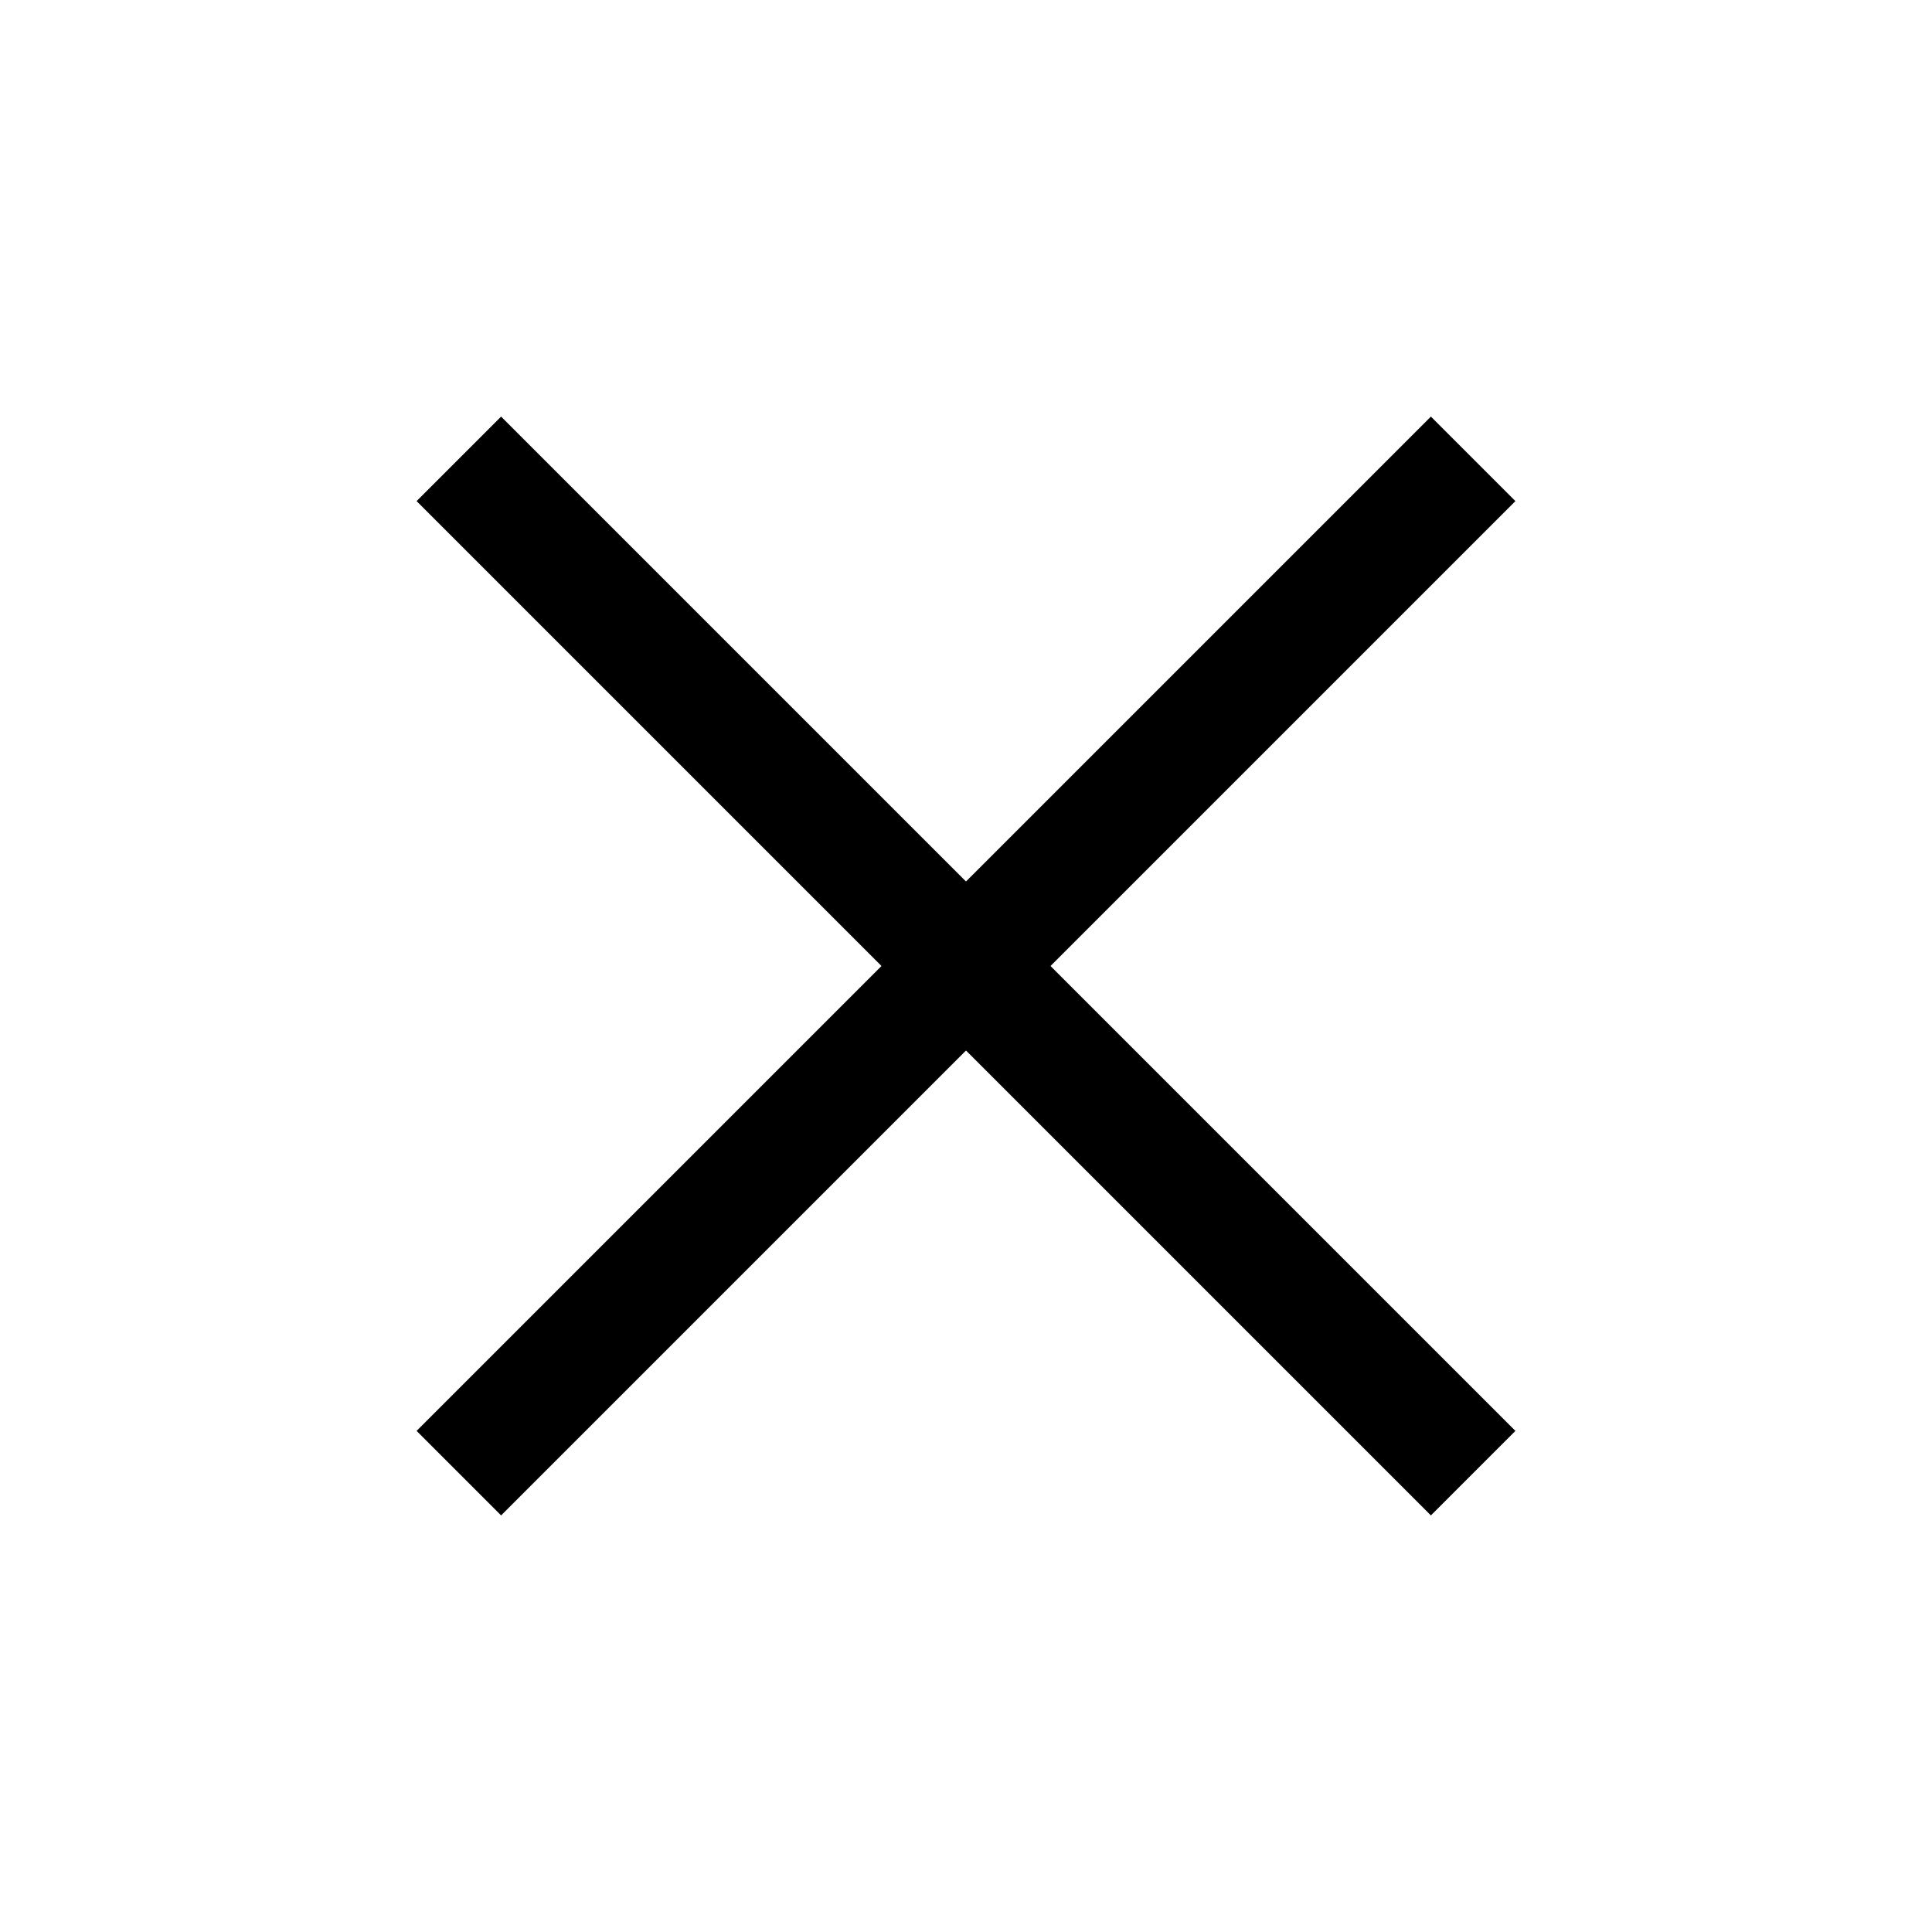
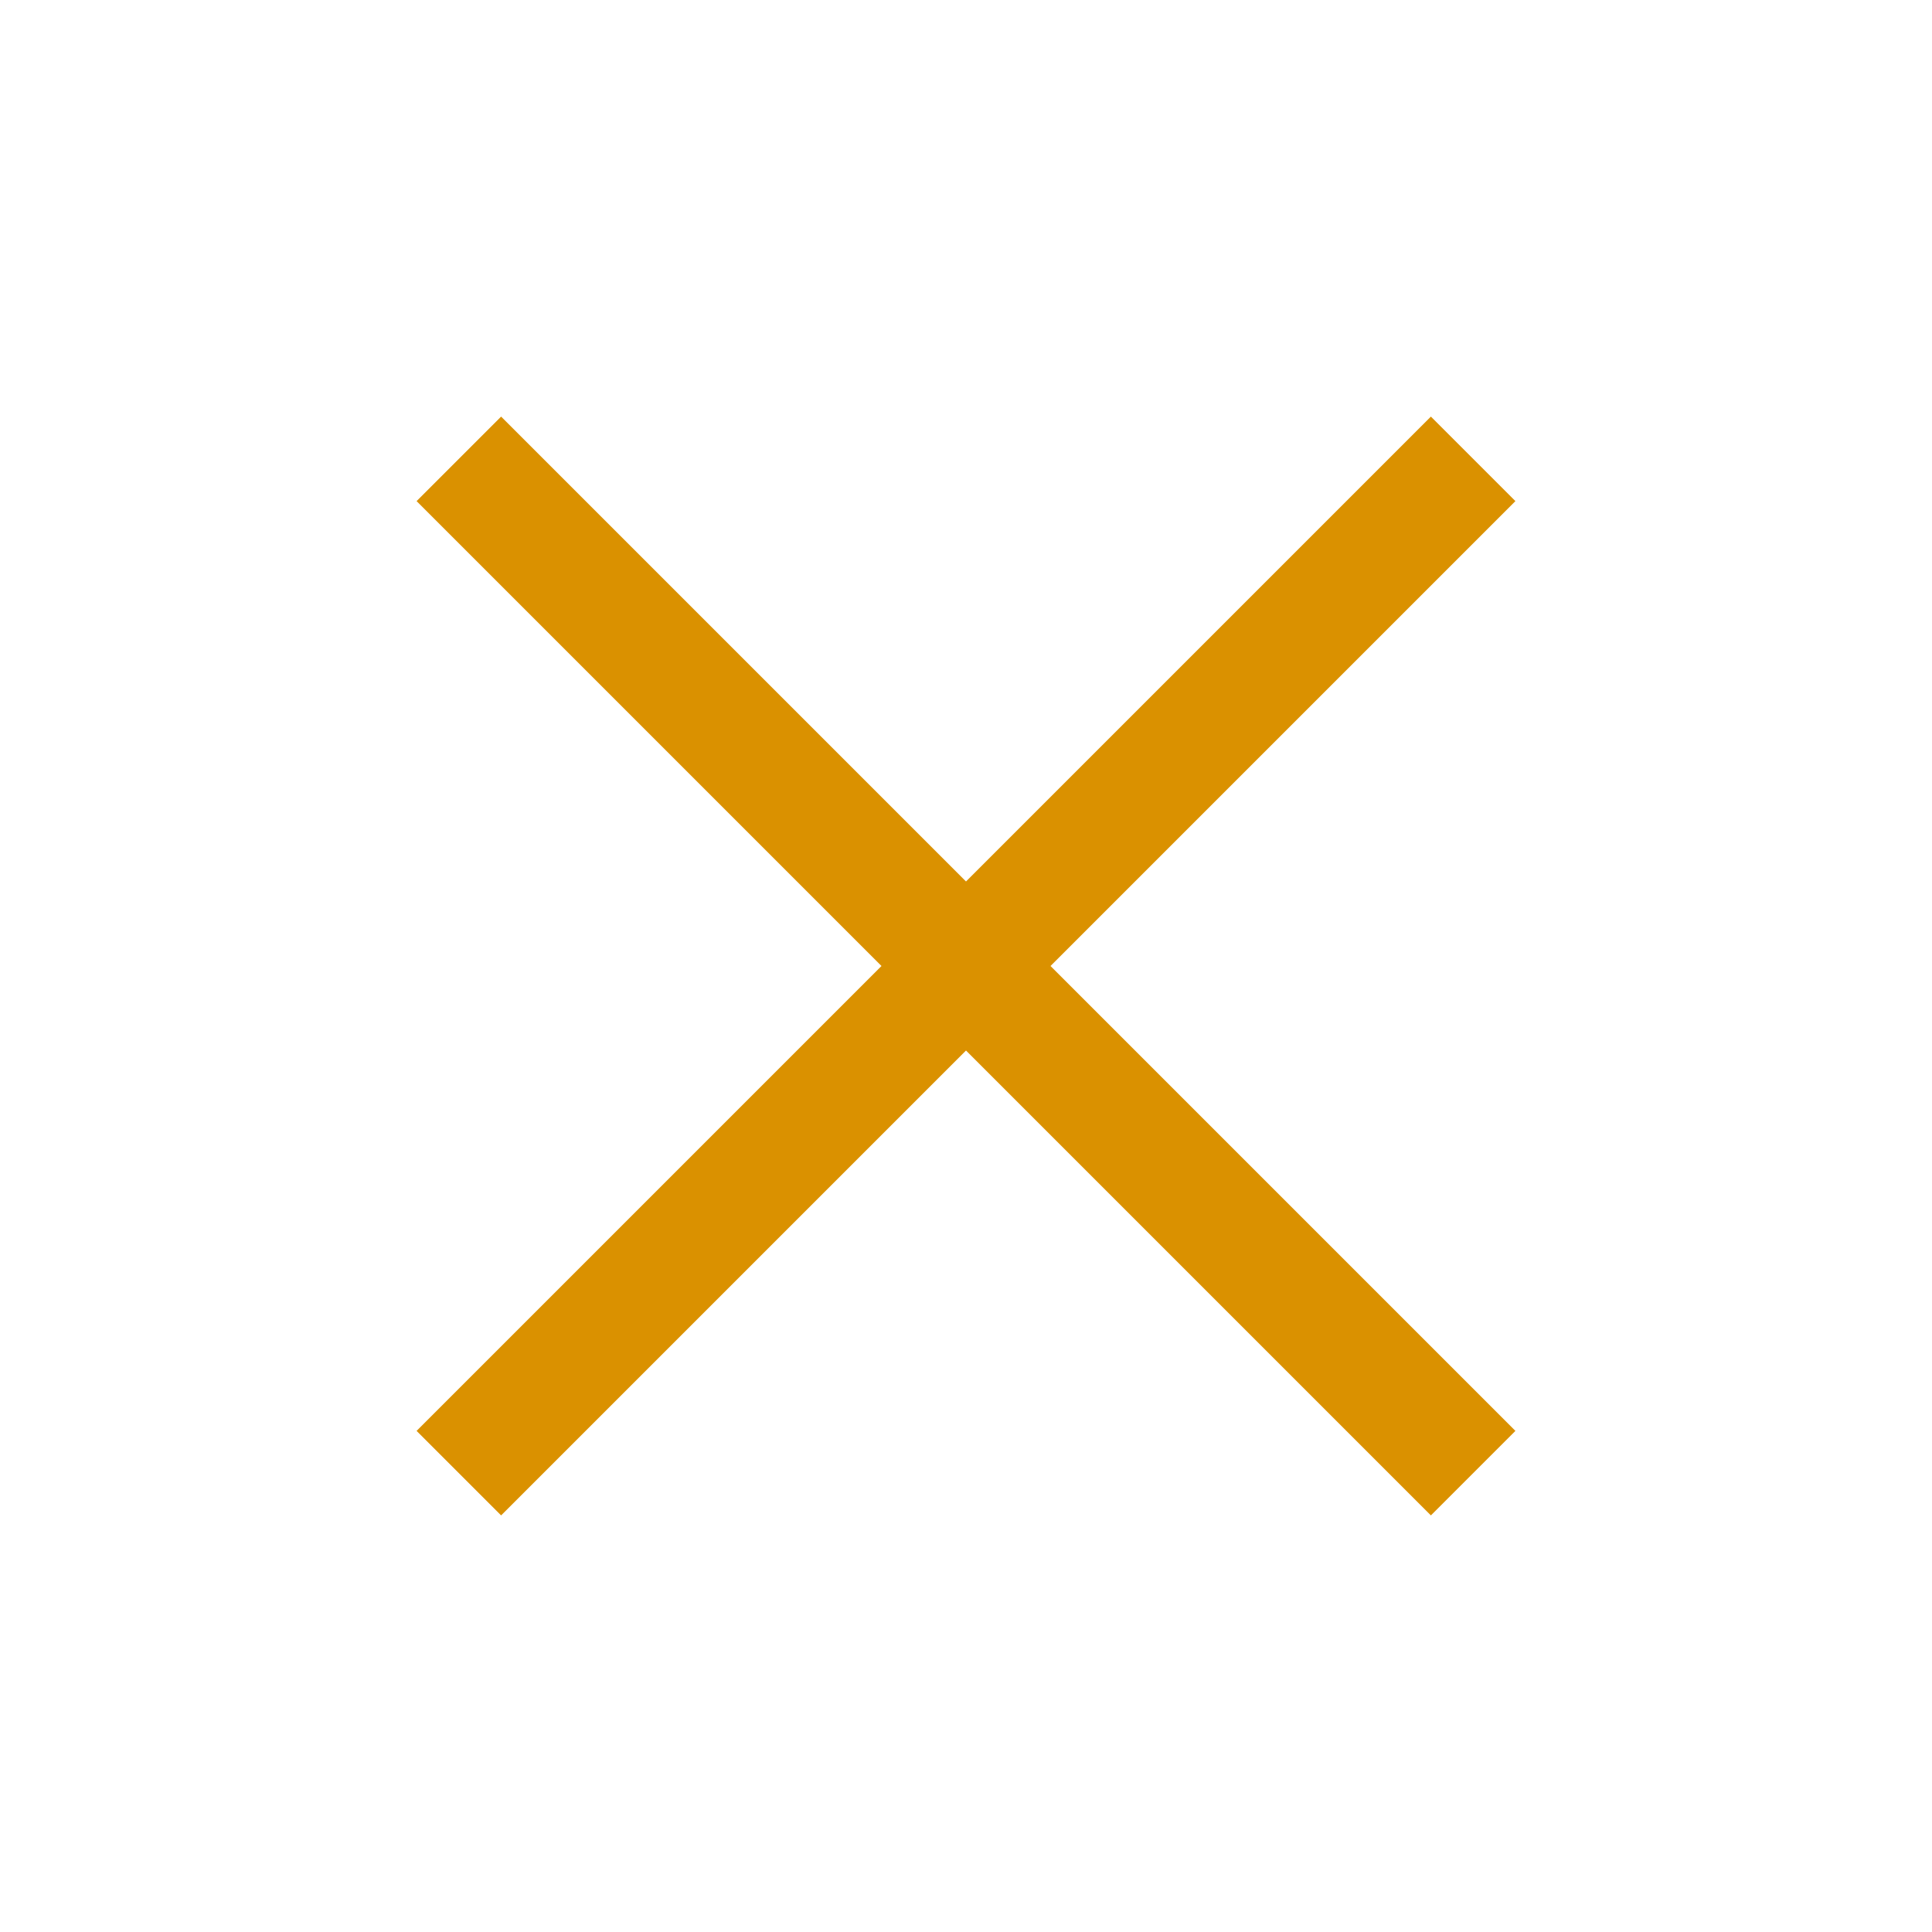
- <svg xmlns="http://www.w3.org/2000/svg" height="48" viewBox="0 -960 960 960" width="48">
+ <svg xmlns="http://www.w3.org/2000/svg" height="48" viewBox="0 -960 960 960" width="48" style="fill:#DA9100">
  <path d="m249-207-42-42 231-231-231-231 42-42 231 231 231-231 42 42-231 231 231 231-42 42-231-231-231 231Z" />
</svg>
